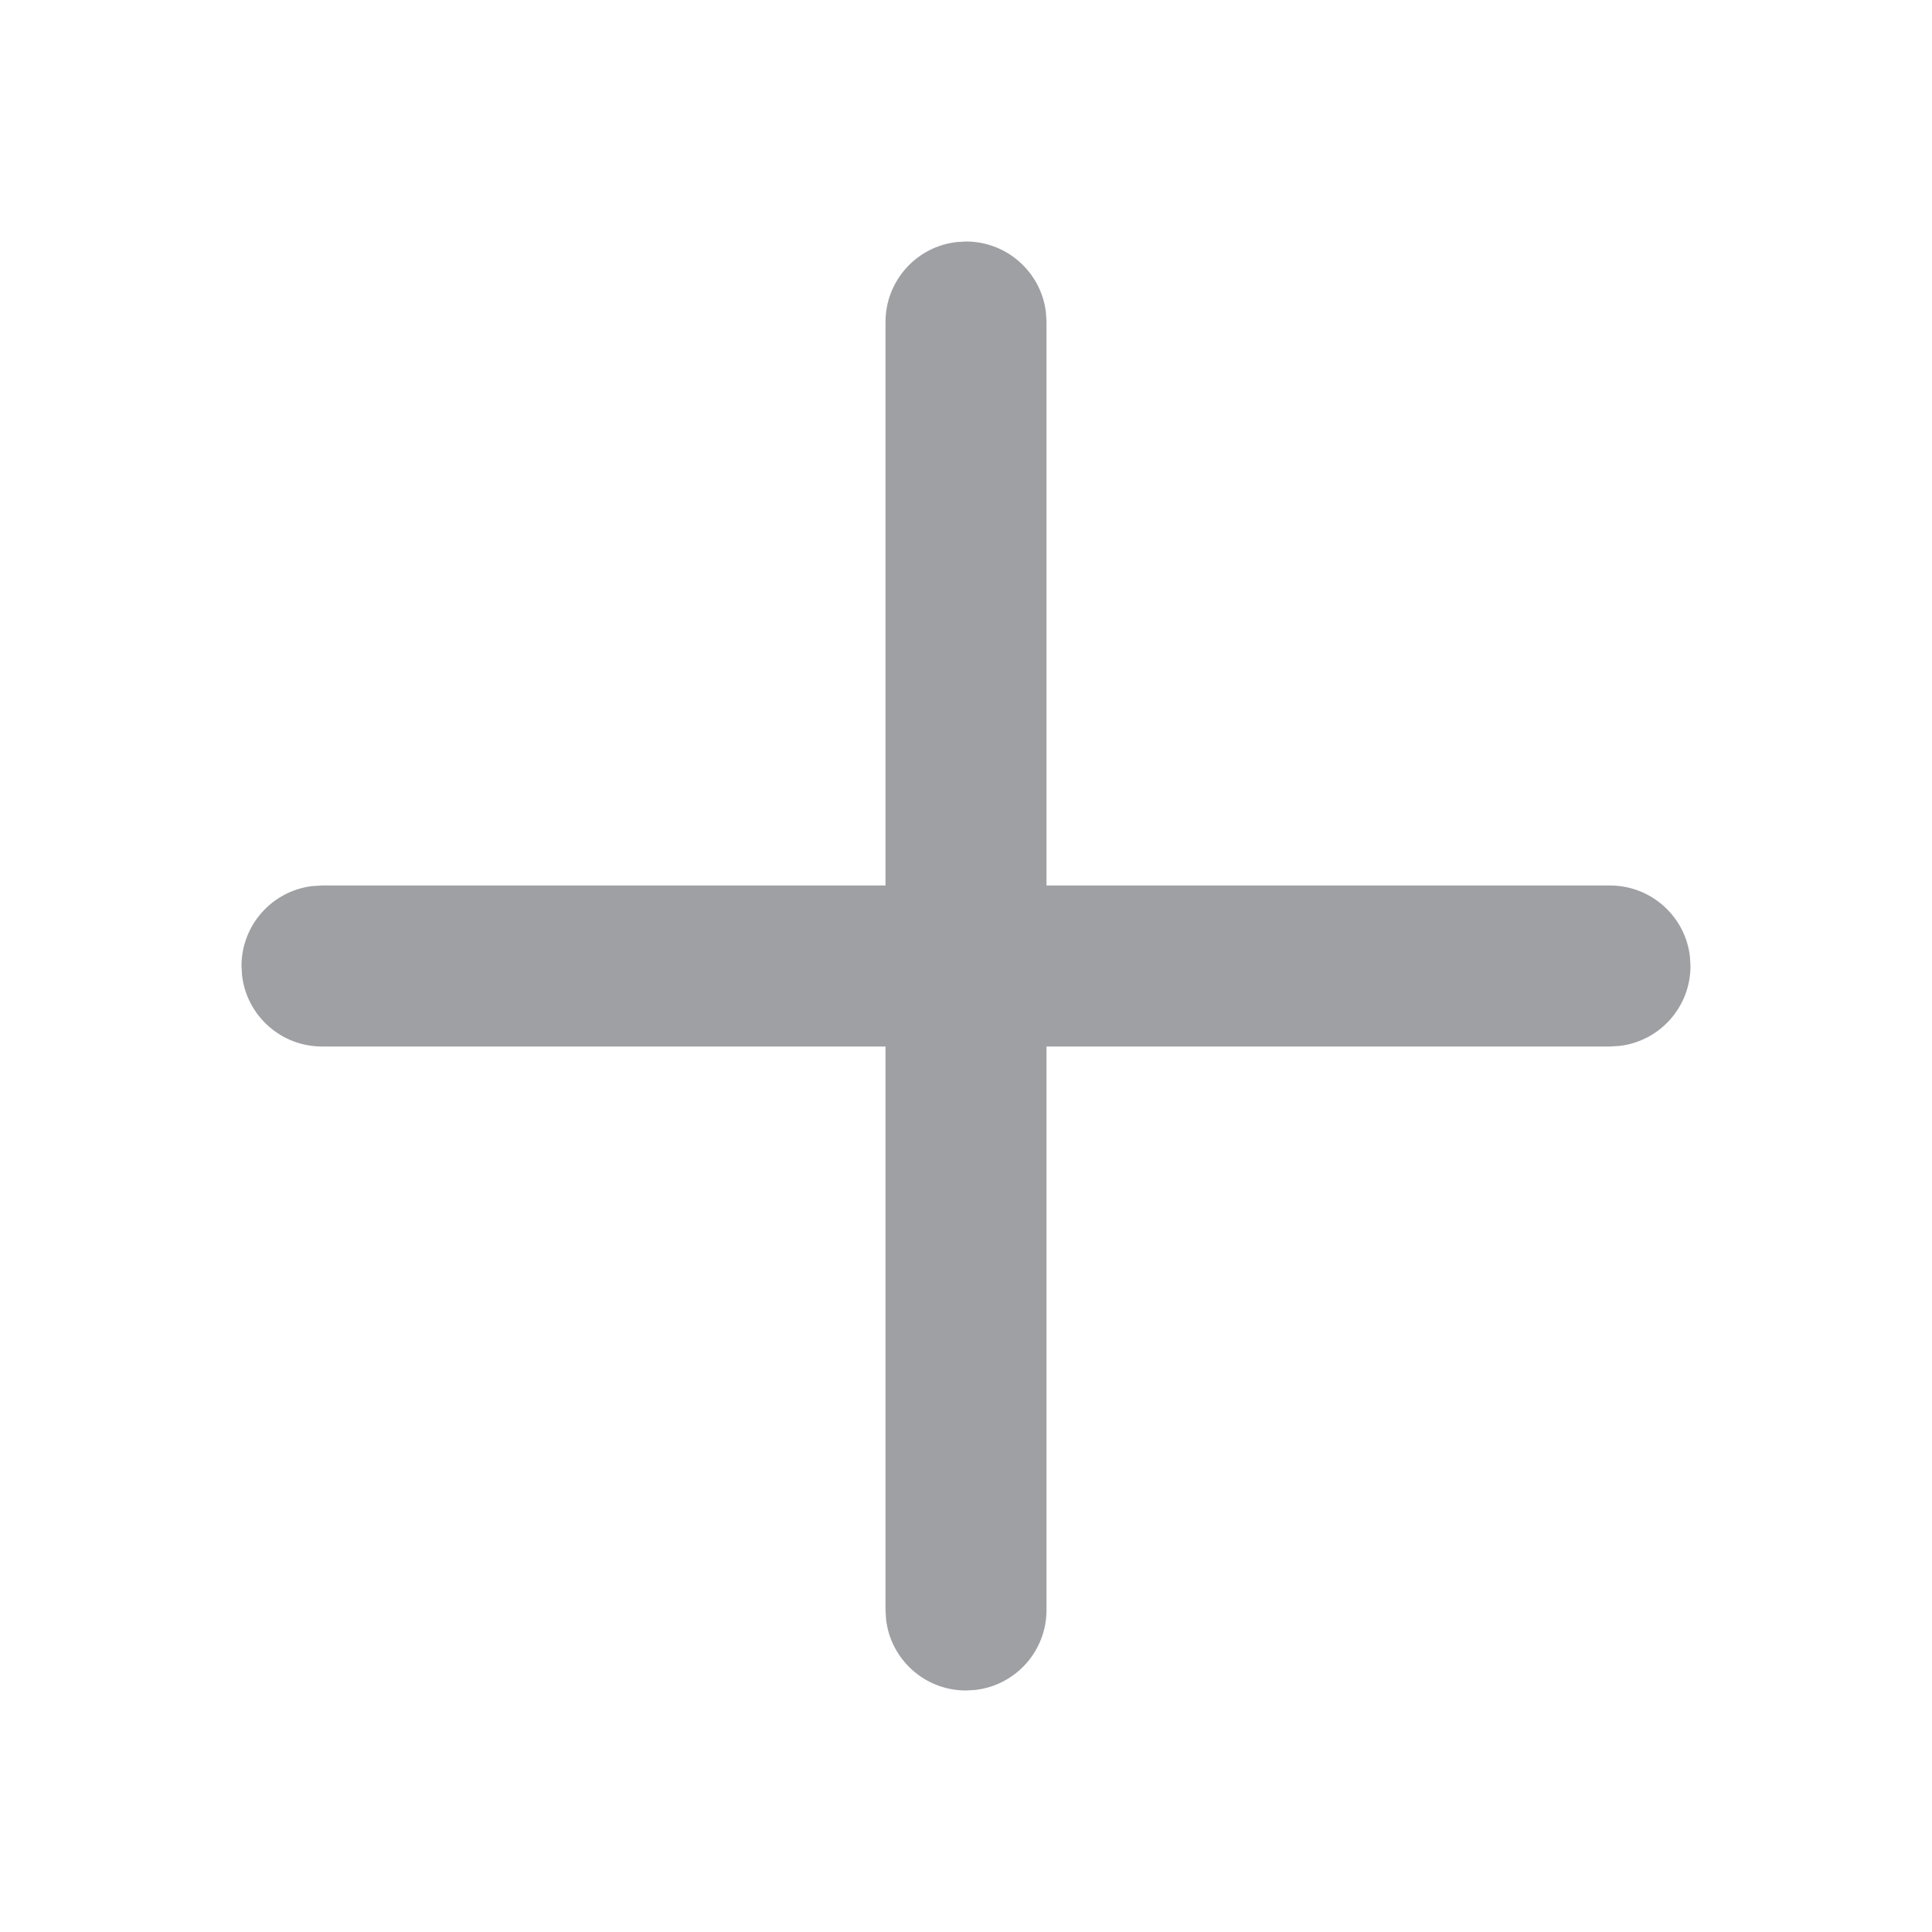
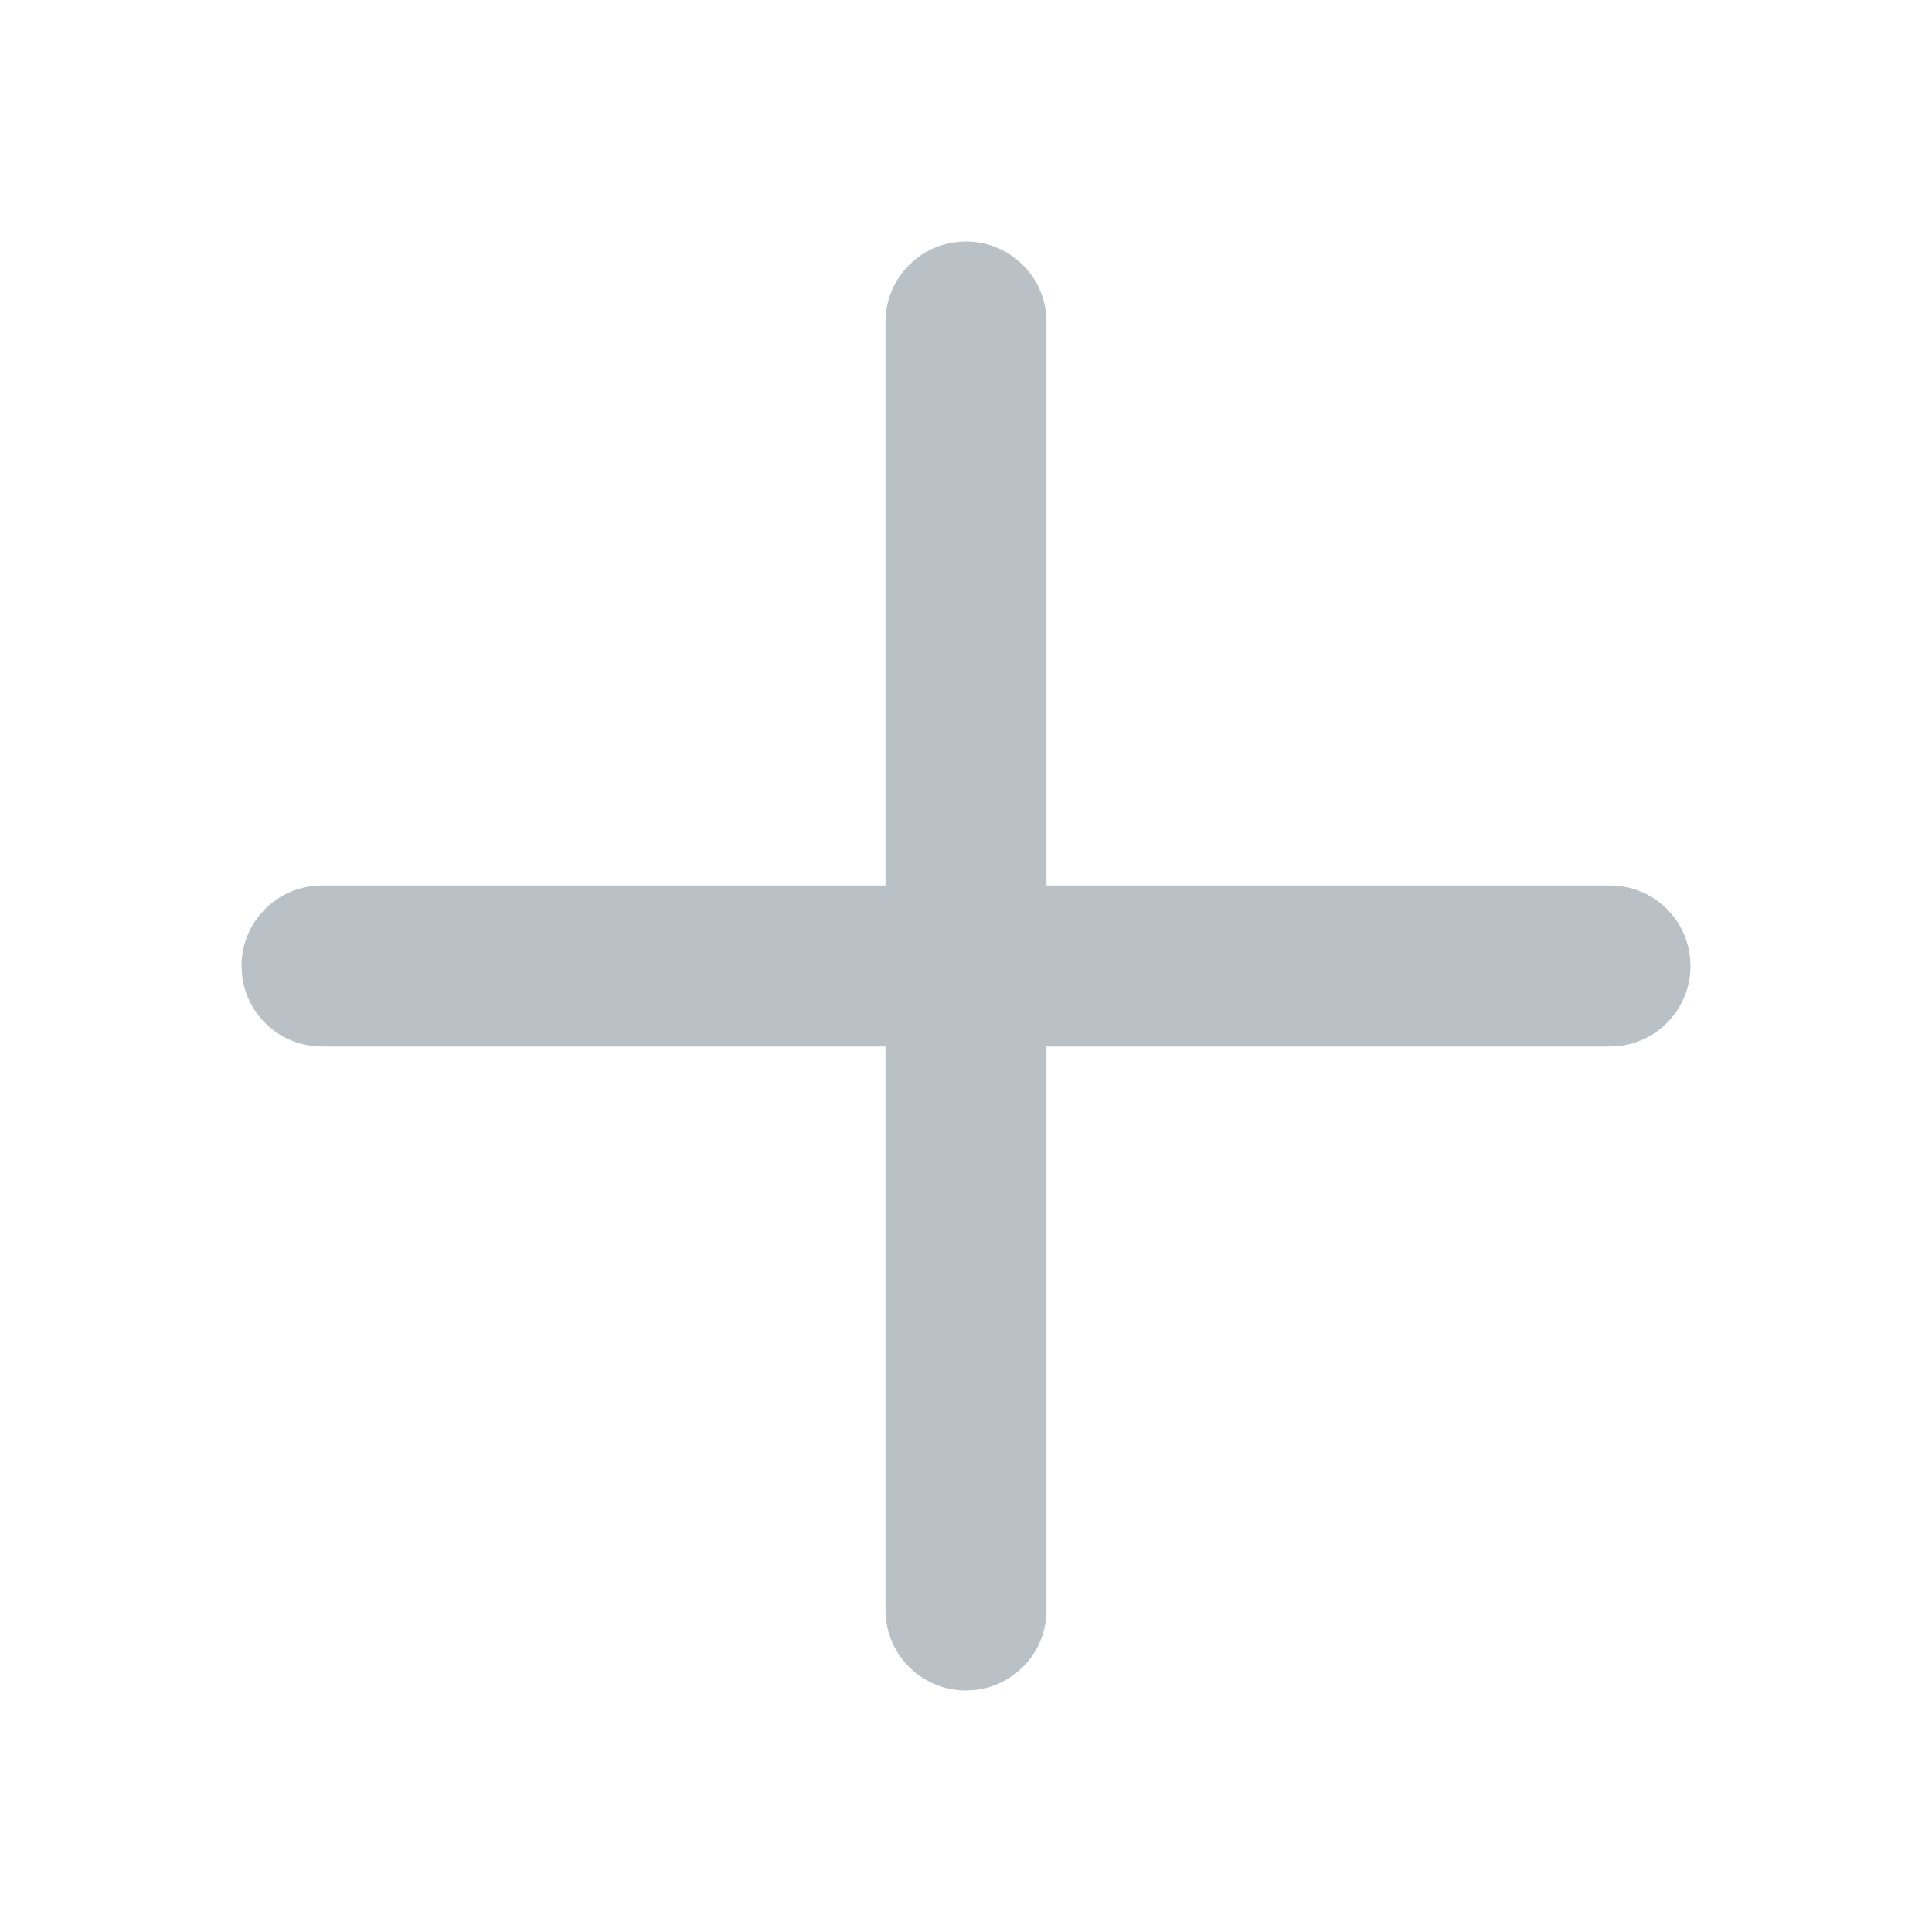
<svg xmlns="http://www.w3.org/2000/svg" width="24px" height="24px" viewBox="0 0 24 24" version="1.1">
  <g id="🔍-Product-Icons" stroke="none" stroke-width="1" fill="none" fill-rule="evenodd">
    <g id="ic_fluent_add_24_filled" fill="#212121" fill-rule="nonzero">
-       <path d="M11.883,3.007 L12,3 C12.513,3 12.936,3.386 12.993,3.883 L13,4 L13,11 L20,11 C20.513,11 20.936,11.386 20.993,11.883 L21,12 C21,12.513 20.614,12.936 20.117,12.993 L20,13 L13,13 L13,20 C13,20.513 12.614,20.936 12.117,20.993 L12,21 C11.487,21 11.064,20.614 11.007,20.117 L11,20 L11,13 L4,13 C3.487,13 3.064,12.614 3.007,12.117 L3,12 C3,11.487 3.386,11.064 3.883,11.007 L4,11 L11,11 L11,4 C11,3.487 11.386,3.064 11.883,3.007 L12,3 L11.883,3.007 Z" fill="#9EA0A4" />
+       <path d="M11.883,3.007 L12,3 C12.513,3 12.936,3.386 12.993,3.883 L13,4 L13,11 L20,11 C20.513,11 20.936,11.386 20.993,11.883 L21,12 C21,12.513 20.614,12.936 20.117,12.993 L20,13 L13,13 L13,20 C13,20.513 12.614,20.936 12.117,20.993 L12,21 C11.487,21 11.064,20.614 11.007,20.117 L11,20 L11,13 L4,13 C3.487,13 3.064,12.614 3.007,12.117 L3,12 C3,11.487 3.386,11.064 3.883,11.007 L4,11 L11,11 L11,4 C11,3.487 11.386,3.064 11.883,3.007 L12,3 L11.883,3.007 Z" fill="#b9c1c6" />
    </g>
  </g>
</svg>
